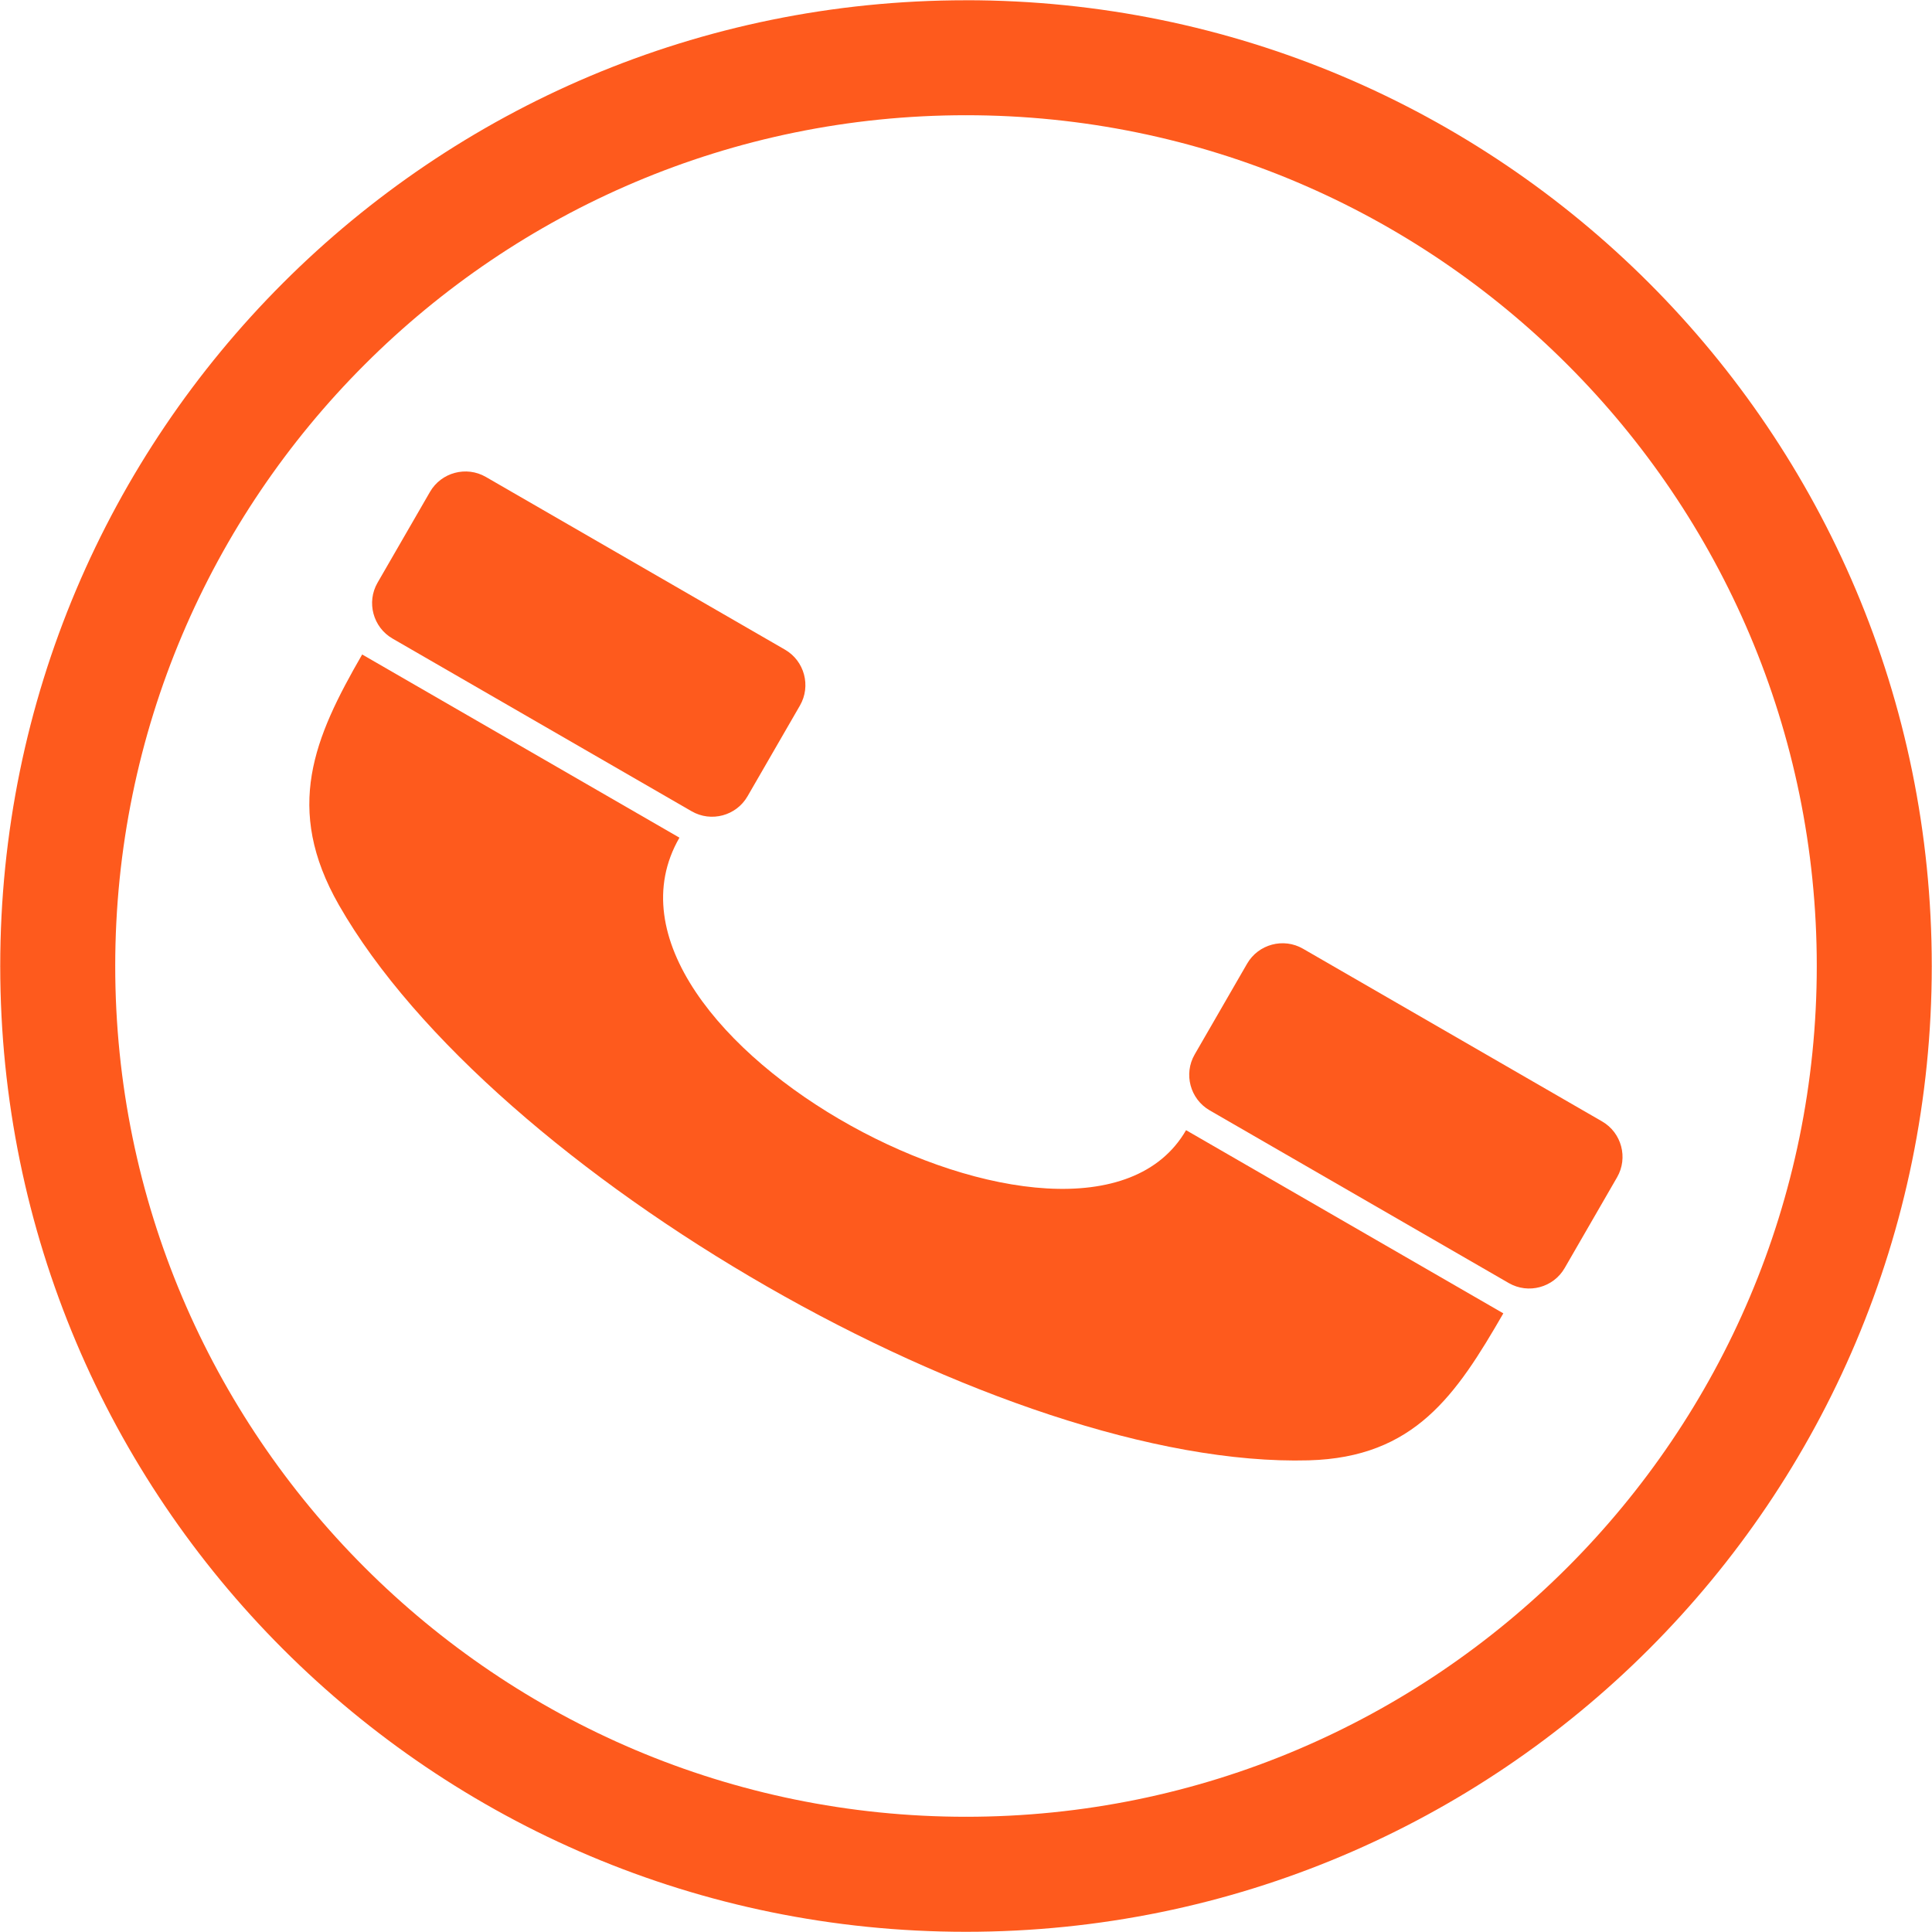
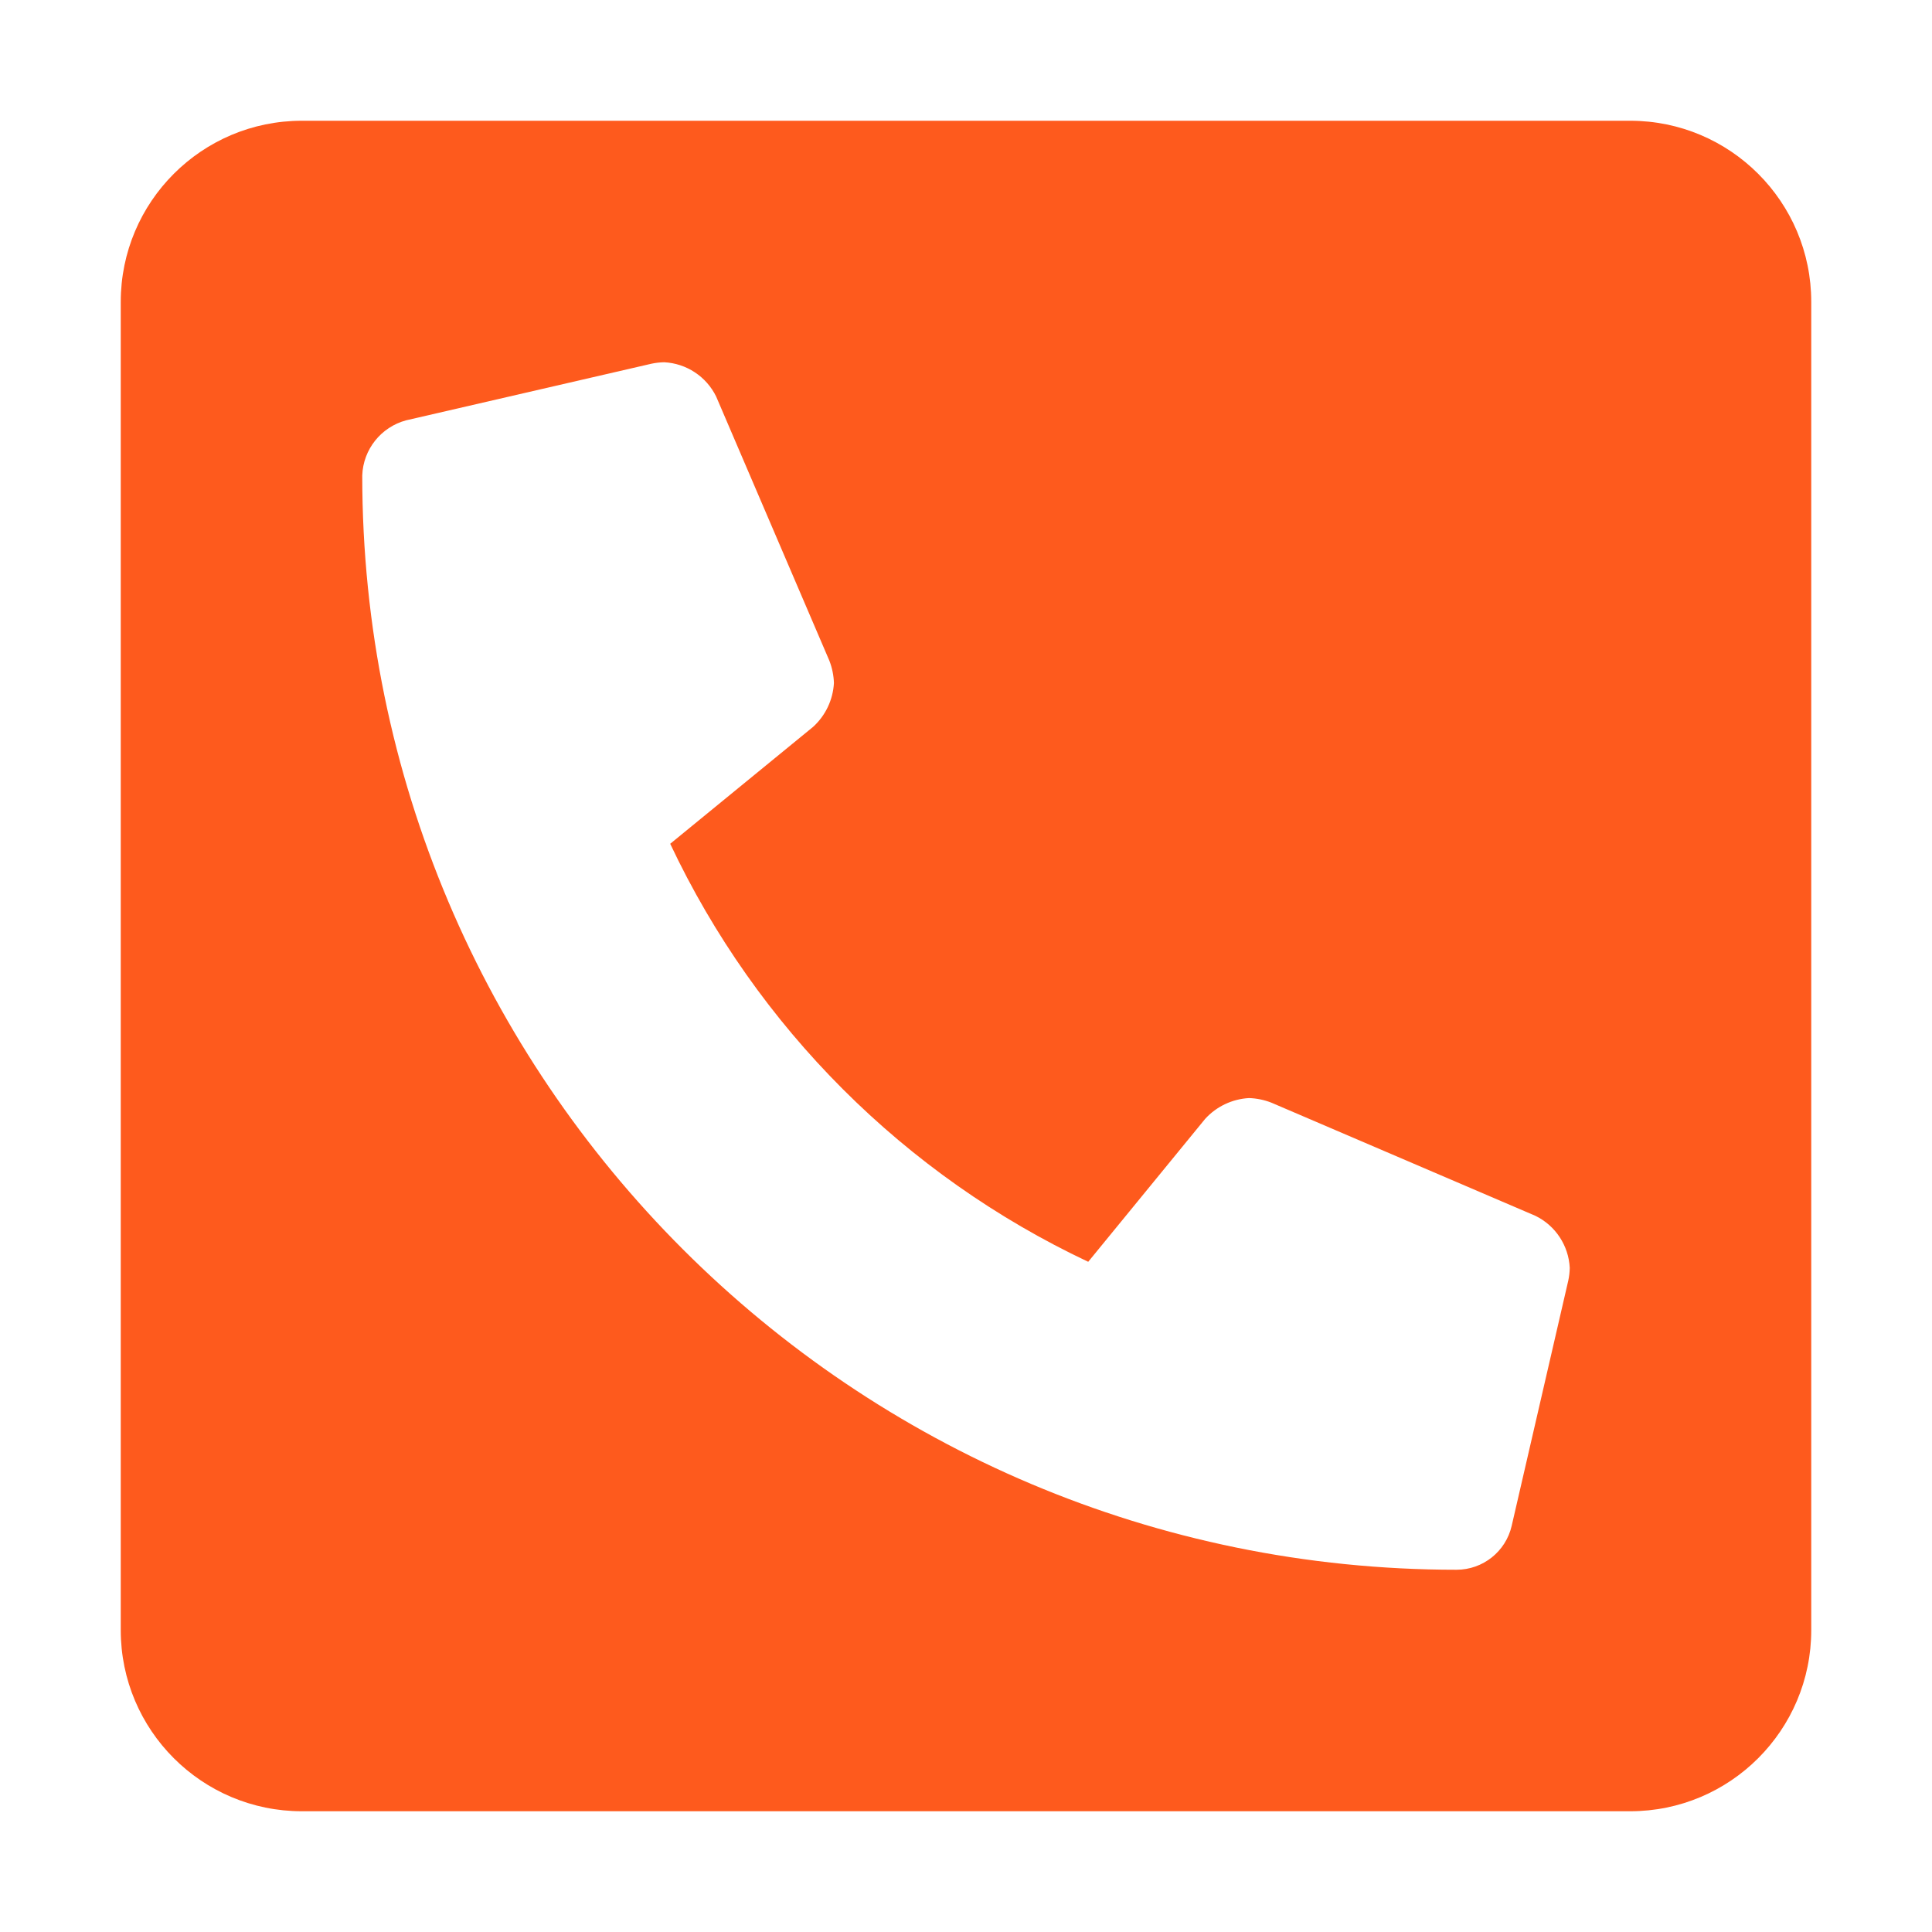
- <svg xmlns="http://www.w3.org/2000/svg" xmlns:ns1="http://www.openswatchbook.org/uri/2009/osb" xml:space="preserve" width="24" height="24" style="shape-rendering:geometricPrecision; text-rendering:geometricPrecision; image-rendering:optimizeQuality; fill-rule:evenodd; clip-rule:evenodd" viewBox="0 0 58.282 58.282" version="1.1" id="svg14">
-   <defs id="defs4">
-     <linearGradient id="linearGradient2298" ns1:paint="solid">
-       <stop style="stop-color:#fe5a1d;stop-opacity:1;" offset="0" id="stop2296" />
-     </linearGradient>
-     <style type="text/css" id="style2">
-    
-     .fil0 {fill:#1B1C1F}
-     .fil1 {fill:#1B1C1F;fill-rule:nonzero}
-    
-   </style>
-   </defs>
-   <g id="Layer_x0020_1">
-     <g id="_152222920" transform="matrix(0,-1,-1,0,58.2795,58.27949)">
-       <path id="_152222248" class="fil0" d="m 24.186,22.5 c -5.447,3.145 2.864,18.724 8.824,15.283 1.058,1.833 4.468,7.738 5.526,9.571 -2.515,1.452 -4.643,2.367 -7.559,0.701 -8.095,-4.627 -17.005,-20.054 -16.751,-29.256 0.088,-3.196 1.971,-4.448 4.434,-5.87 1.058,1.833 4.468,7.738 5.526,9.571 z" style="fill:#fe5a1d;fill-opacity:1" />
-       <path id="_150519168" class="fil0" d="m 26.47,22.24 c -0.588,0.34 -1.346,0.137 -1.686,-0.452 l -5.21,-9.023 c -0.34,-0.589 -0.137,-1.346 0.452,-1.686 l 2.738,-1.581 c 0.589,-0.34 1.346,-0.137 1.686,0.452 l 5.21,9.023 c 0.34,0.588 0.137,1.346 -0.452,1.686 l -2.738,1.581 z" style="fill:#fe5a1d;fill-opacity:1" />
-       <path id="_226148072" class="fil0" d="m 40.702,46.89 c -0.588,0.34 -1.346,0.137 -1.686,-0.452 l -5.21,-9.023 c -0.34,-0.589 -0.137,-1.346 0.452,-1.686 l 2.738,-1.581 c 0.589,-0.34 1.346,-0.137 1.686,0.452 l 5.21,9.023 c 0.34,0.589 0.137,1.346 -0.452,1.686 l -2.738,1.581 z" style="fill:#fe5a1d;fill-opacity:1" />
-     </g>
-     <path class="fil1" d="M29.141 -2.84495e-015l0 0 0 0.007c8.05,0 15.335,3.26 20.605,8.53 5.269,5.269 8.529,12.554 8.529,20.604l0.007 0 0 0.001 0 0 -0.007 0c-0,8.05 -3.26,15.335 -8.53,20.605 -5.269,5.269 -12.554,8.529 -20.604,8.529l0 0.007 -0.001 0 -0 0 0 -0.007c-8.05,-0 -15.335,-3.26 -20.604,-8.53 -5.269,-5.269 -8.529,-12.554 -8.529,-20.604l-0.007 0 0 -0.001 0 -0 0.007 0c0,-8.05 3.26,-15.335 8.53,-20.604 5.269,-5.269 12.554,-8.529 20.604,-8.529l0 -0.007 0.001 0zm0 3.476l0 0.007 -0 0 -0.001 0 0 -0.007c-7.079,0 -13.494,2.875 -18.141,7.523 -4.648,4.648 -7.523,11.063 -7.523,18.142l0.007 0 0 0 0 0.001 -0.007 0c0,7.079 2.875,13.494 7.523,18.141 4.648,4.648 11.063,7.523 18.142,7.523l0 -0.007 0 0 0.001 0 0 0.007c7.079,-0 13.494,-2.875 18.141,-7.523 4.648,-4.648 7.523,-11.063 7.523,-18.142l-0.007 0 0 -0 0 -0.001 0.007 0c-0,-7.079 -2.875,-13.494 -7.523,-18.141 -4.648,-4.648 -11.063,-7.523 -18.142,-7.523z" id="path11" style="fill:#fe5a1d;fill-opacity:1" />
-   </g>
+ <svg xmlns="http://www.w3.org/2000/svg" aria-hidden="true" width="24" height="24" focusable="false" data-prefix="fas" data-icon="phone-square-alt" class="svg-inline--fa fa-phone-square-alt fa-w-14" role="img" viewBox="0 0 448 512" version="1.1" id="svg4">
+   <defs id="defs8" />
+   <path fill="currentColor" d="M400 32H48A48 48 0 0 0 0 80v352a48 48 0 0 0 48 48h352a48 48 0 0 0 48-48V80a48 48 0 0 0-48-48zm-16.39 307.37l-15 65A15 15 0 0 1 354 416C194 416 64 286.29 64 126a15.7 15.7 0 0 1 11.63-14.61l65-15A18.23 18.23 0 0 1 144 96a16.27 16.27 0 0 1 13.79 9.09l30 70A17.9 17.9 0 0 1 189 181a17 17 0 0 1-5.5 11.61l-37.89 31a231.91 231.91 0 0 0 110.78 110.78l31-37.89A17 17 0 0 1 299 291a17.85 17.85 0 0 1 5.91 1.21l70 30A16.25 16.25 0 0 1 384 336a17.41 17.41 0 0 1-.39 3.37z" id="path2" style="fill:#fe5a1d;fill-opacity:1" />
</svg>
